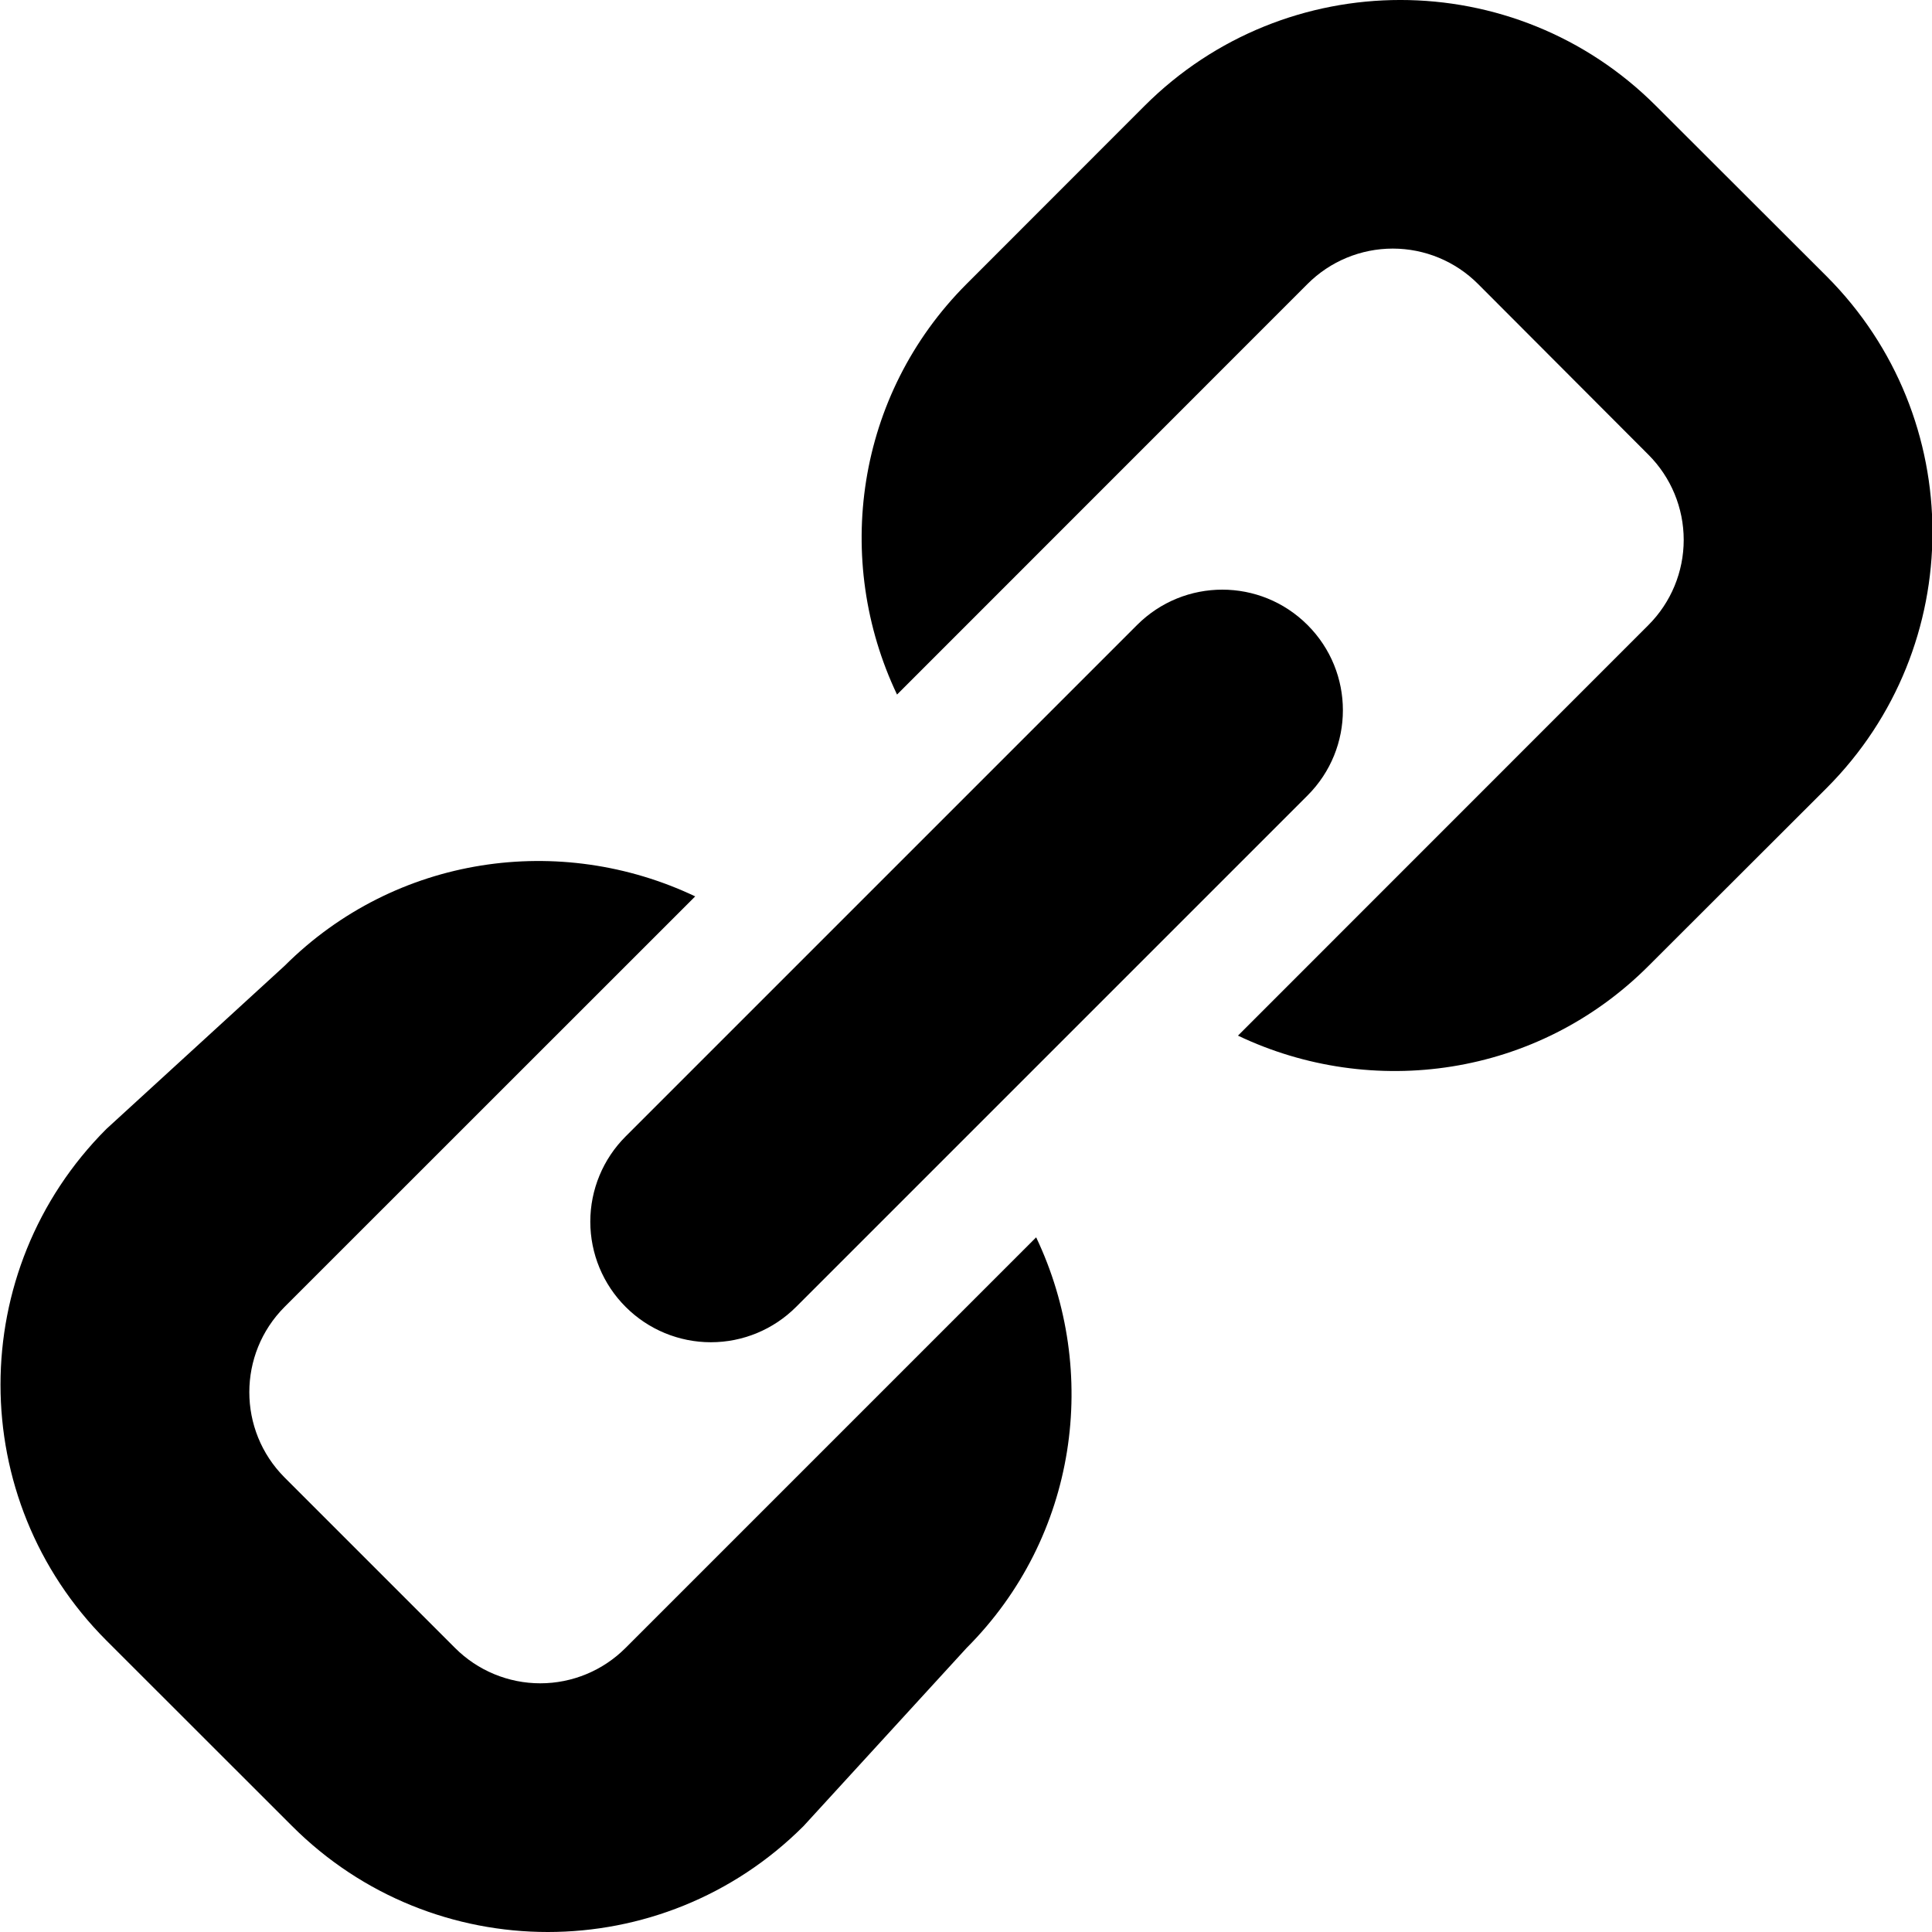
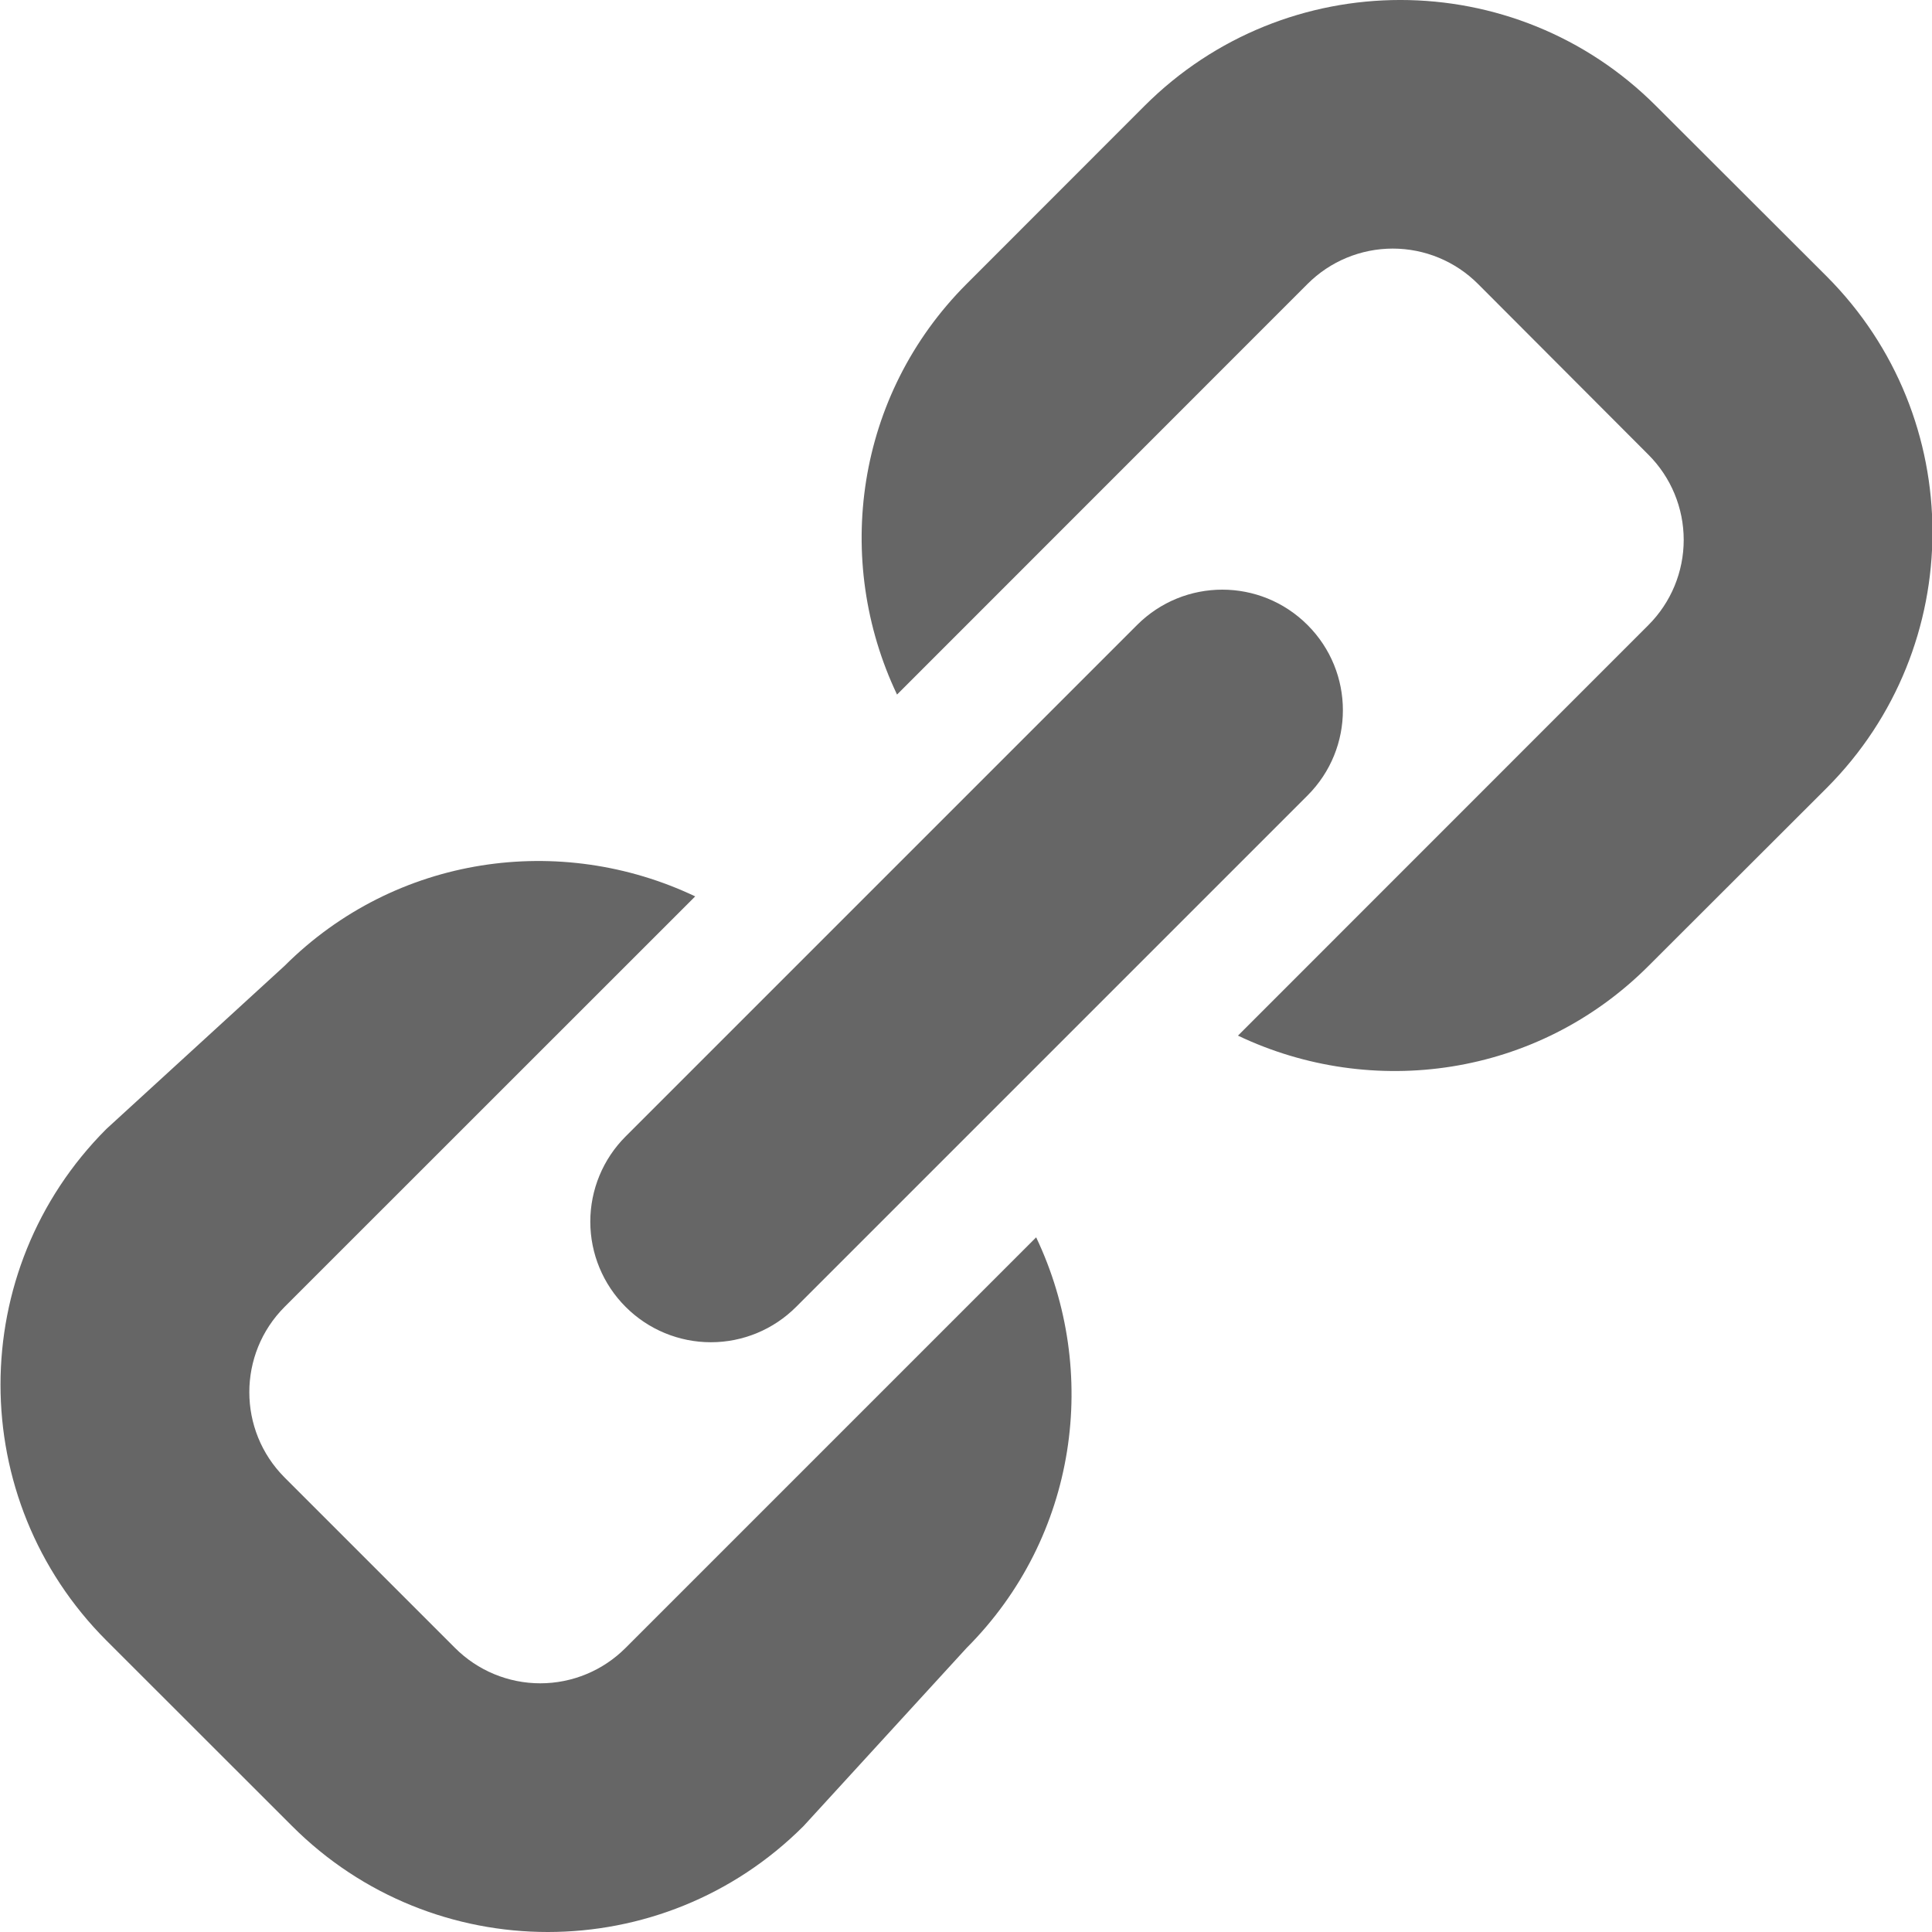
- <svg xmlns="http://www.w3.org/2000/svg" style="width: 1em; height: 1em;vertical-align: middle;fill: currentColor;overflow: hidden;" viewBox="0 0 1024 1024" version="1.1">
-   <path d="M968.172 417.658l-94.507 94.38c-58.915 58.915-146.394 70.737-217.514 36.87L873.665 331.33a63.836 63.836 0 0 0 0-90.354L783.375 150.494a63.836 63.836 0 0 0-90.354 0L475.443 368.136c-33.867-71.184-22.045-158.662 36.87-217.642l94.316-94.38c74.89-74.826 196.299-74.826 271.062 0l90.482 90.354c74.762 74.89 74.762 196.299 0 271.189zM331.605 692.681a63.836 63.836 0 0 1 0-90.354l271.062-271.062c24.985-24.985 65.369-24.985 90.354 0s24.985 65.369 0 90.354L421.959 692.681a63.836 63.836 0 0 1-90.354 0zM150.834 783.099l90.354 90.354a63.836 63.836 0 0 0 90.354 0l217.642-217.642c33.867 71.184 22.045 158.662-36.87 217.642l-86.392 94.38a191.677 191.677 0 0 1-271.126 0l-98.405-98.341a191.784 191.784 0 0 1 0-271.126l94.38-86.392c59.043-58.915 146.458-70.737 217.706-36.87L150.834 692.681a64.027 64.027 0 0 0 0 90.418z" p-id="1730">
+ <svg xmlns="http://www.w3.org/2000/svg" viewBox="0 0 1024 1024" version="1.1">
+   <path d="M968.172 417.658l-94.507 94.38c-58.915 58.915-146.394 70.737-217.514 36.87L873.665 331.33a63.836 63.836 0 0 0 0-90.354L783.375 150.494a63.836 63.836 0 0 0-90.354 0L475.443 368.136c-33.867-71.184-22.045-158.662 36.87-217.642l94.316-94.38c74.89-74.826 196.299-74.826 271.062 0l90.482 90.354c74.762 74.89 74.762 196.299 0 271.189zM331.605 692.681a63.836 63.836 0 0 1 0-90.354l271.062-271.062c24.985-24.985 65.369-24.985 90.354 0s24.985 65.369 0 90.354L421.959 692.681a63.836 63.836 0 0 1-90.354 0zM150.834 783.099l90.354 90.354a63.836 63.836 0 0 0 90.354 0l217.642-217.642c33.867 71.184 22.045 158.662-36.87 217.642l-86.392 94.38a191.677 191.677 0 0 1-271.126 0l-98.405-98.341a191.784 191.784 0 0 1 0-271.126l94.38-86.392c59.043-58.915 146.458-70.737 217.706-36.87L150.834 692.681a64.027 64.027 0 0 0 0 90.418z" fill="#666">
	</path>
</svg>
